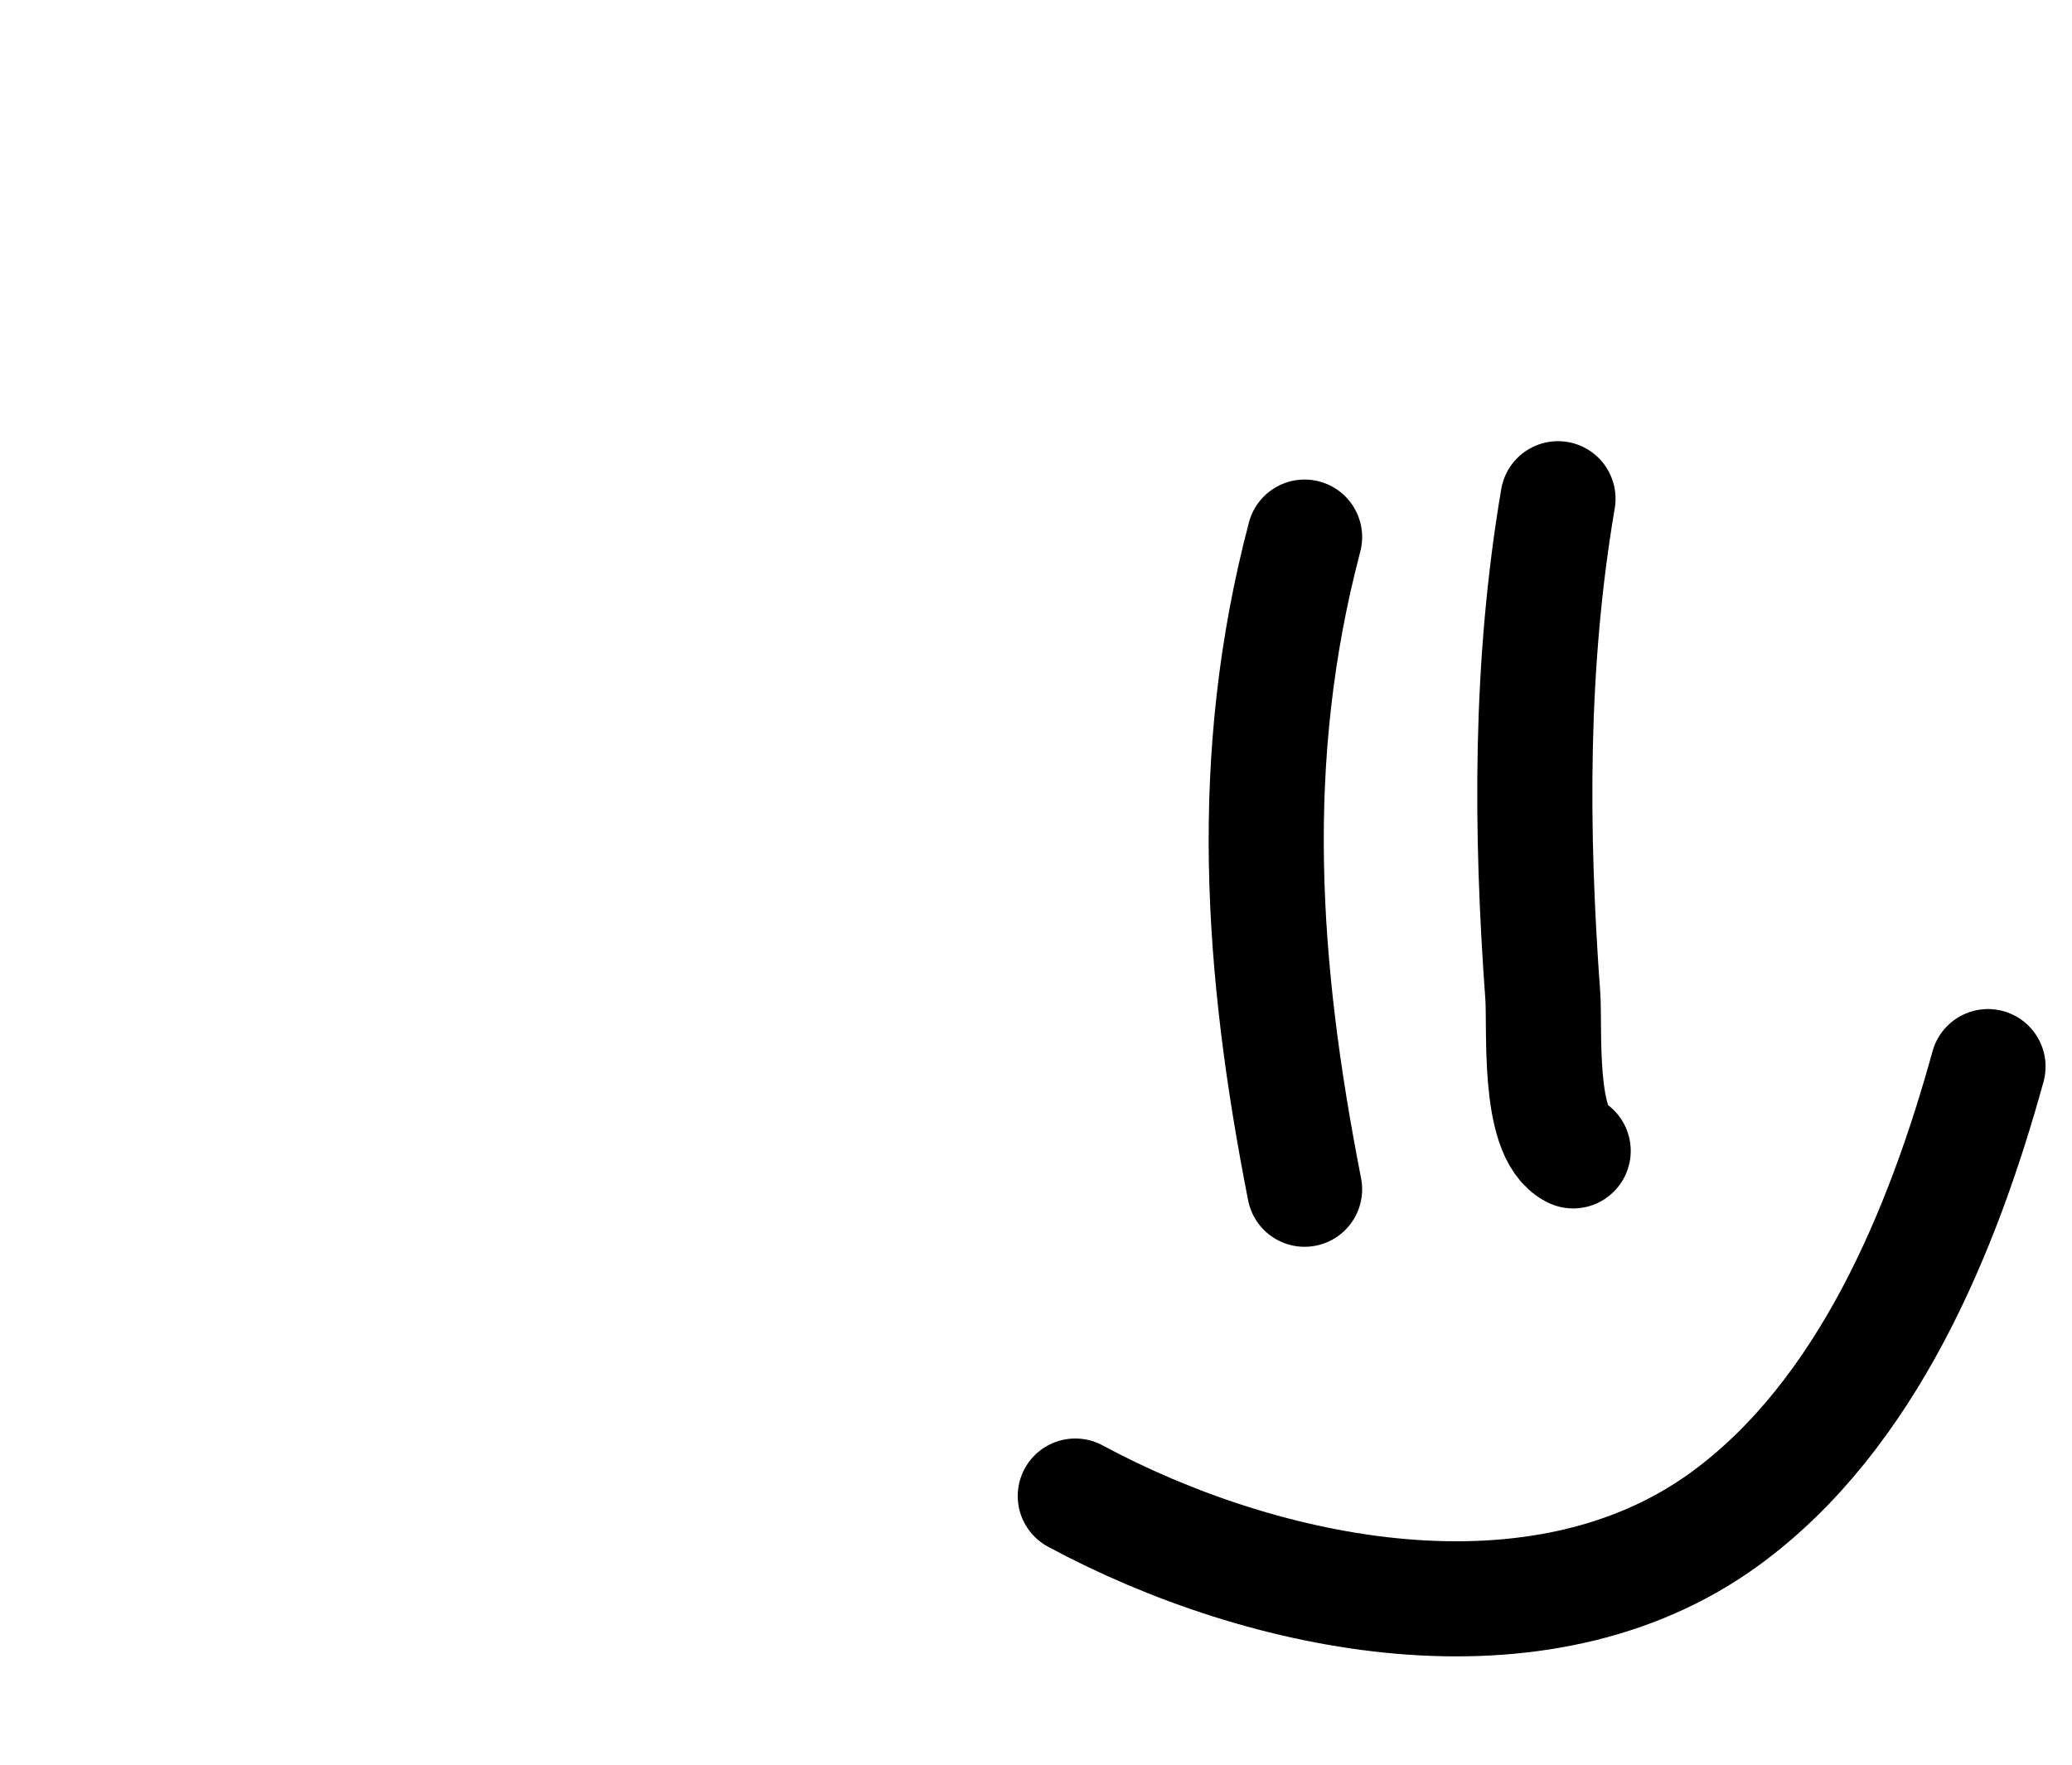
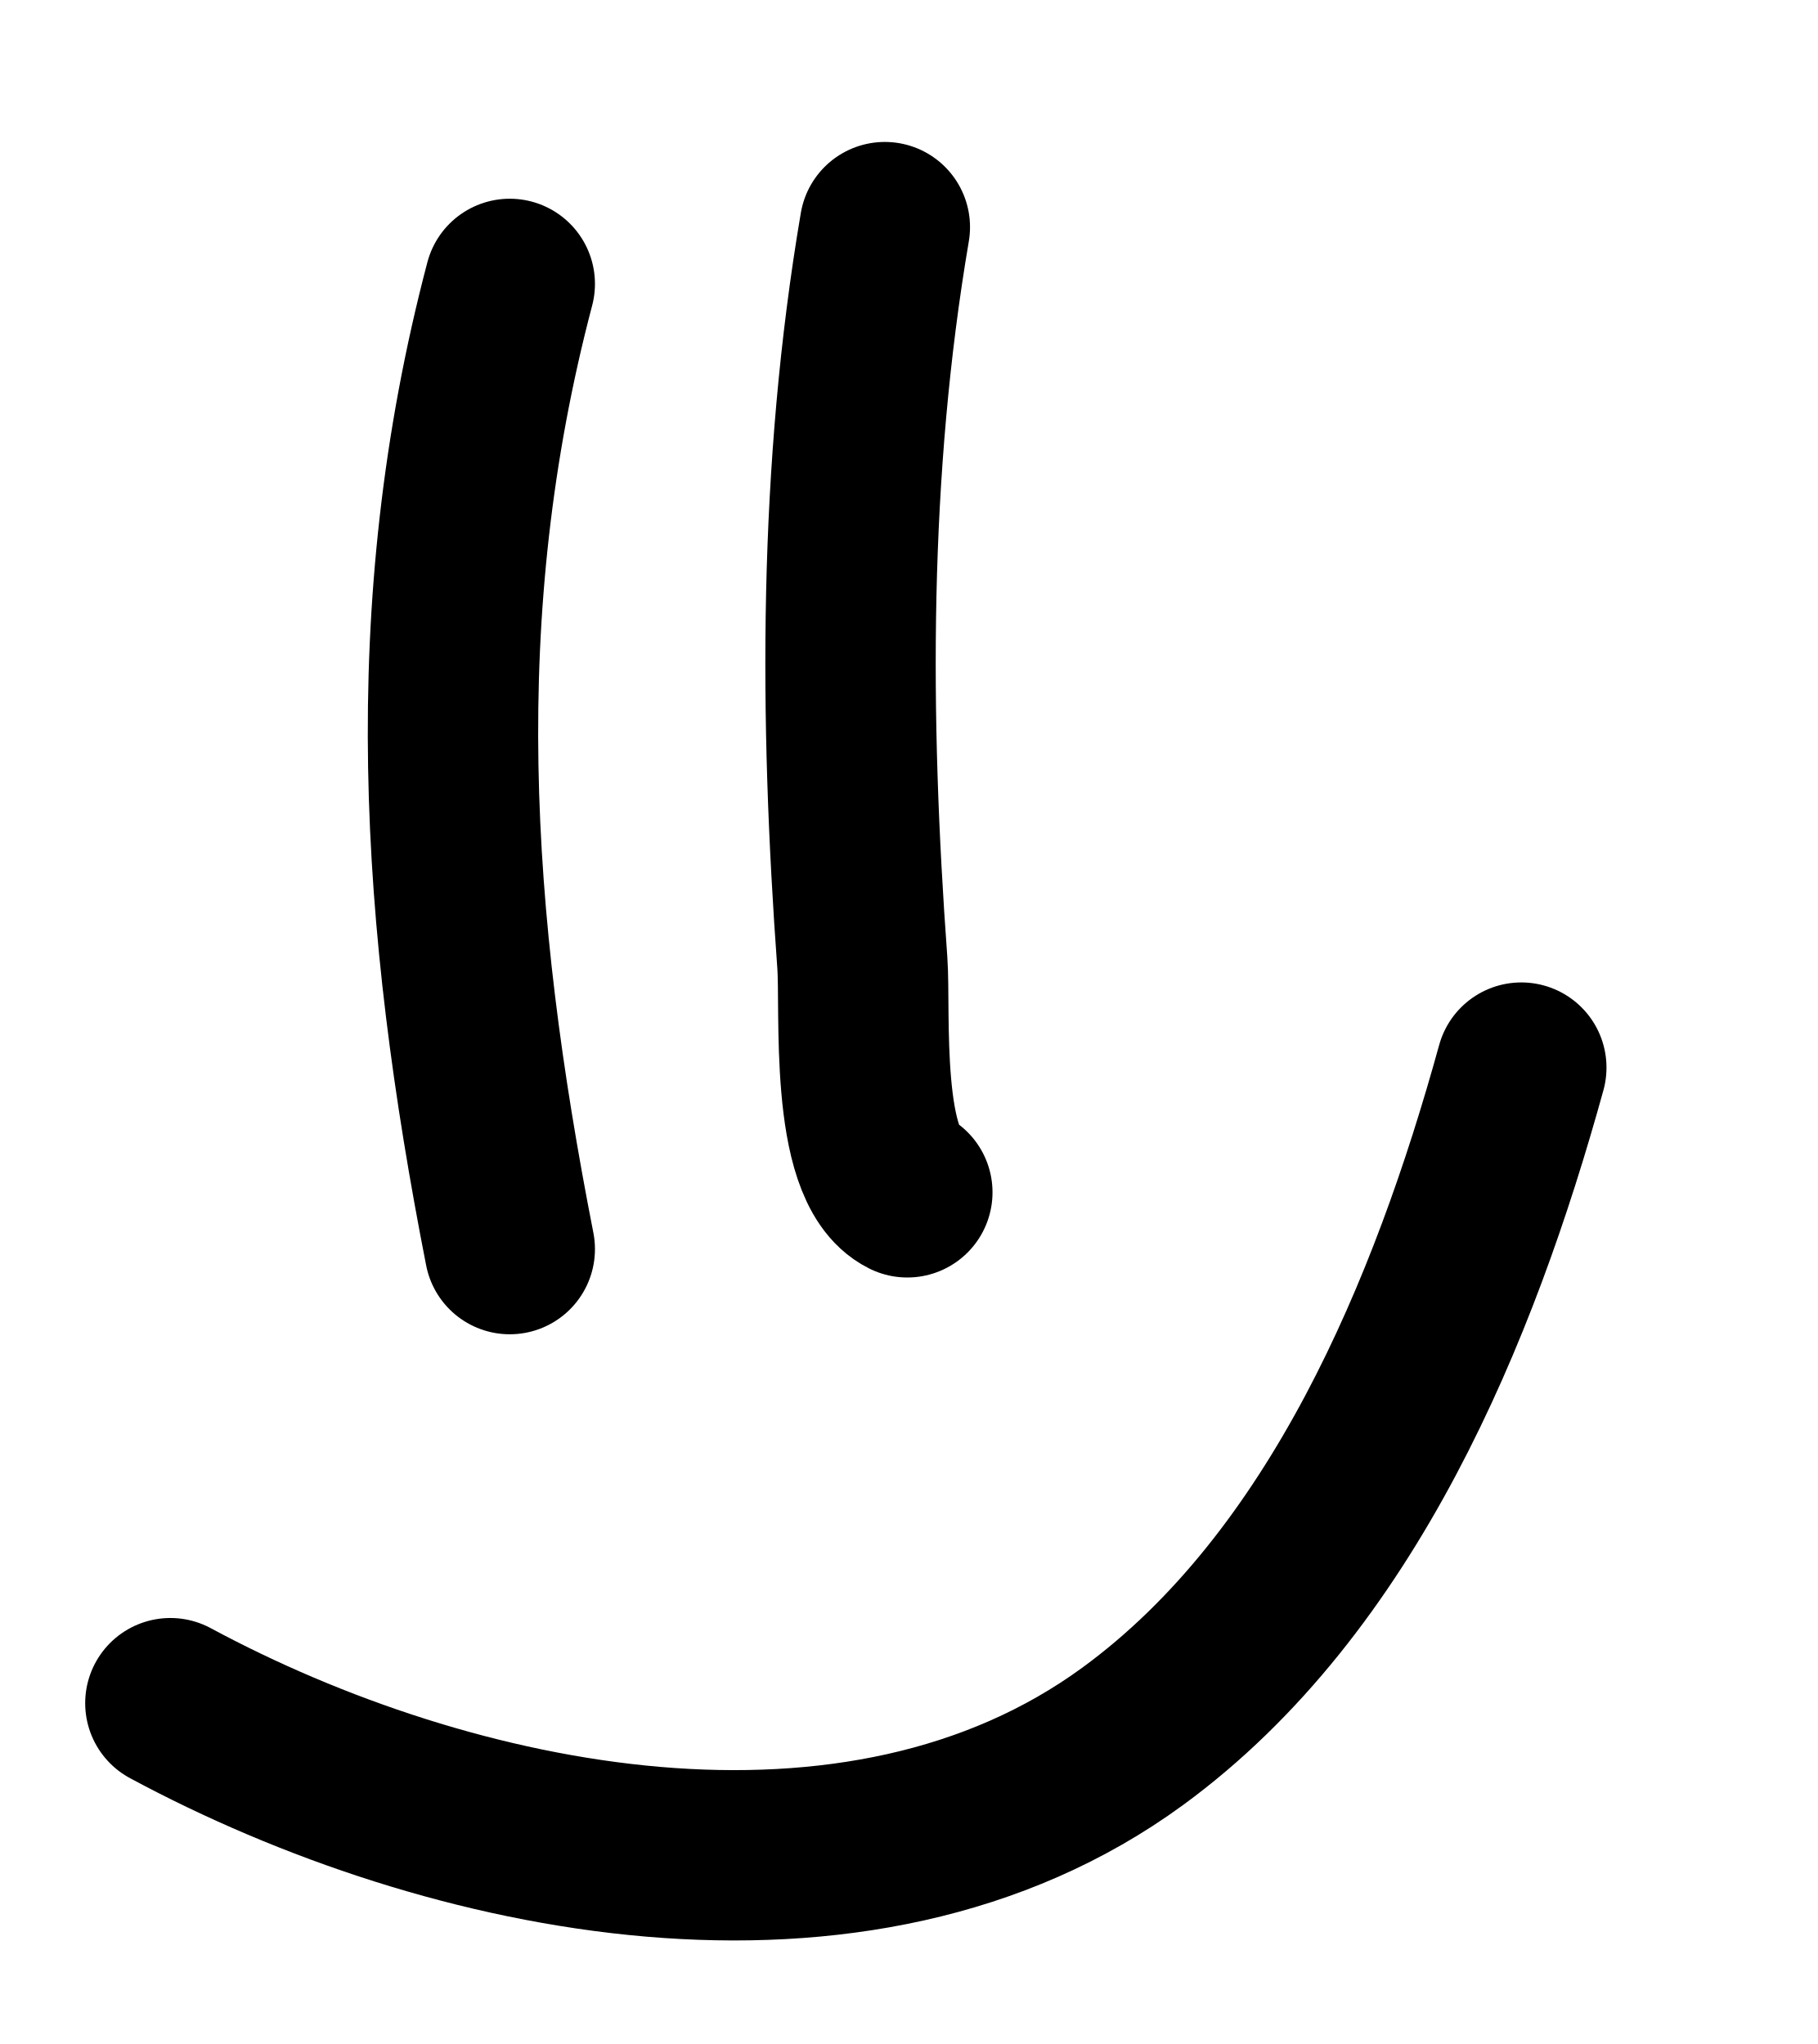
- <svg xmlns="http://www.w3.org/2000/svg" width="54" height="46" viewBox="0 0 54 46" fill="none">
-   <path d="M34 14C32.481 19.764 32.866 25.223 34 31" stroke="black" stroke-width="3" stroke-linecap="round" />
-   <path d="M40.604 13C39.873 17.293 39.891 21.623 40.208 25.959C40.268 26.787 40.065 29.533 41 30" stroke="black" stroke-width="3" stroke-linecap="round" />
-   <path d="M28.024 38.997C32.95 41.65 40.118 43.129 44.97 39.58C48.665 36.878 50.636 32.063 51.811 27.803" stroke="black" stroke-width="3" stroke-linecap="round" />
+ <svg xmlns="http://www.w3.org/2000/svg" width="32" height="36" viewBox="0 0 32 36" fill="none">
+   <path d="M8.976 5C7.457 10.764 7.842 16.223 8.976 22" stroke="black" stroke-width="3" stroke-linecap="round" />
+   <path d="M15.58 4C14.85 8.293 14.867 12.623 15.184 16.959C15.244 17.787 15.041 20.533 15.976 21" stroke="black" stroke-width="3" stroke-linecap="round" />
+   <path d="M3 29.997C7.926 32.65 15.094 34.129 19.946 30.58C23.641 27.878 25.612 23.063 26.787 18.803" stroke="black" stroke-width="3" stroke-linecap="round" />
</svg>
